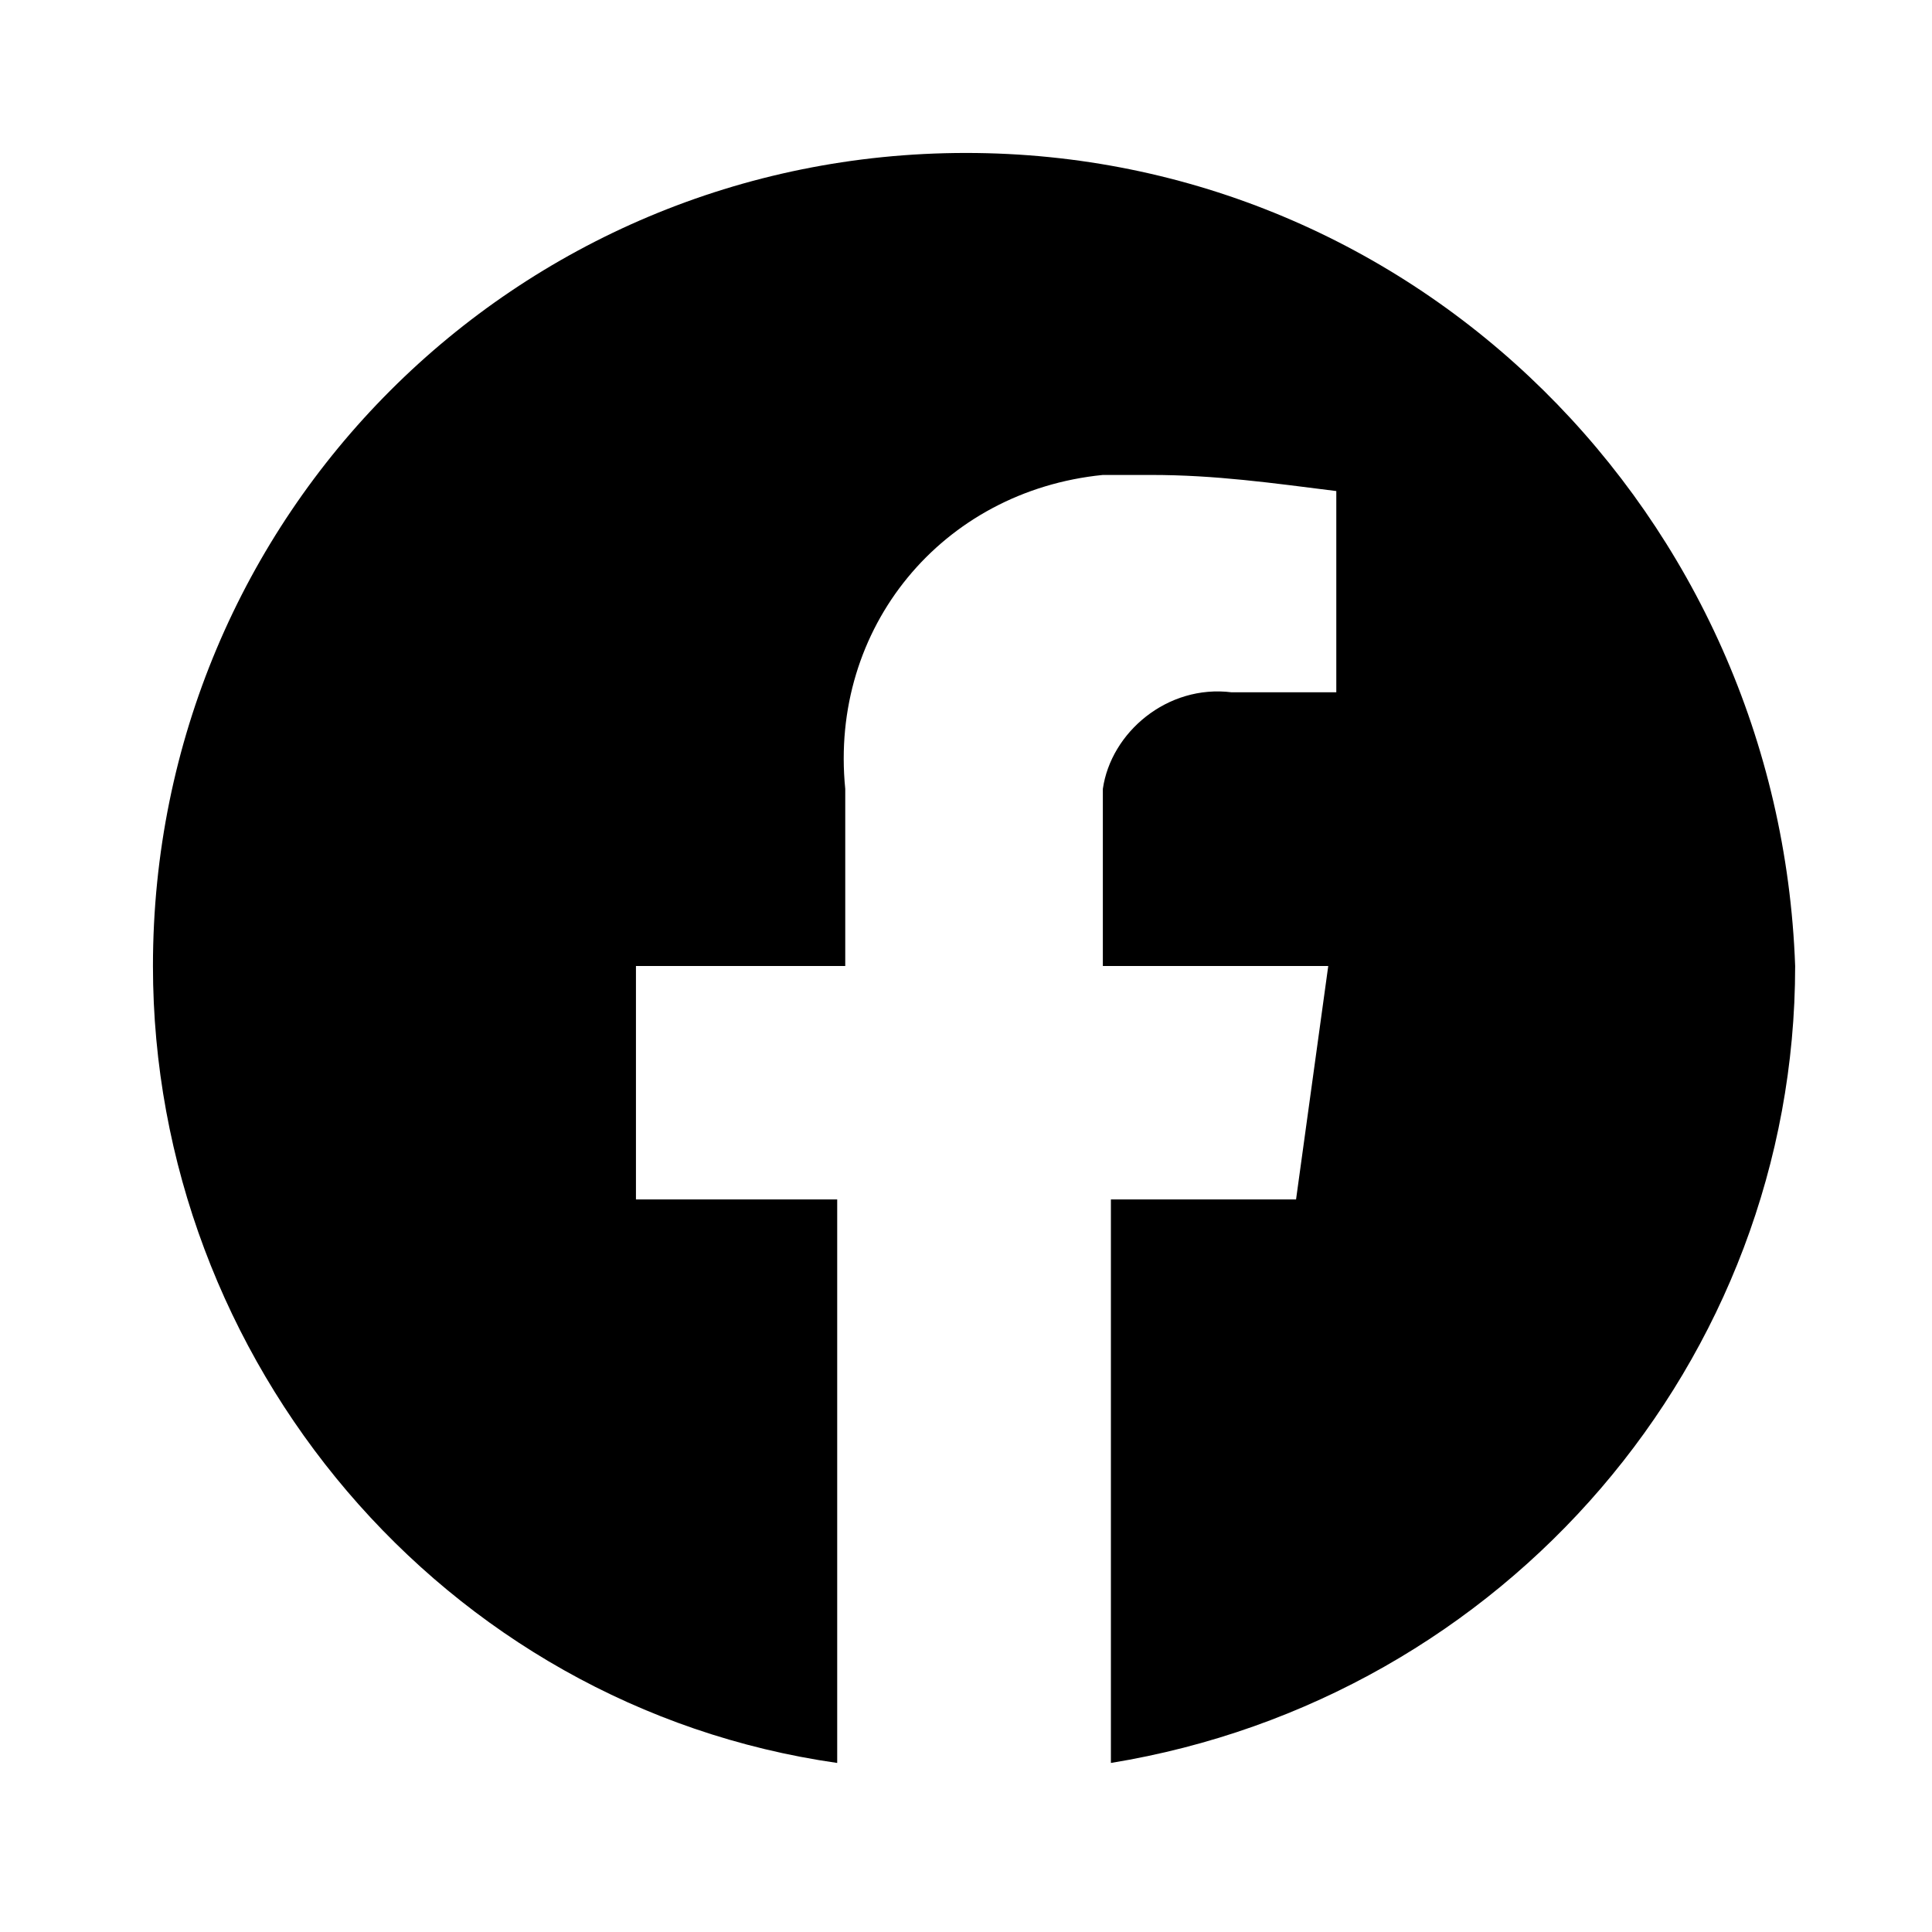
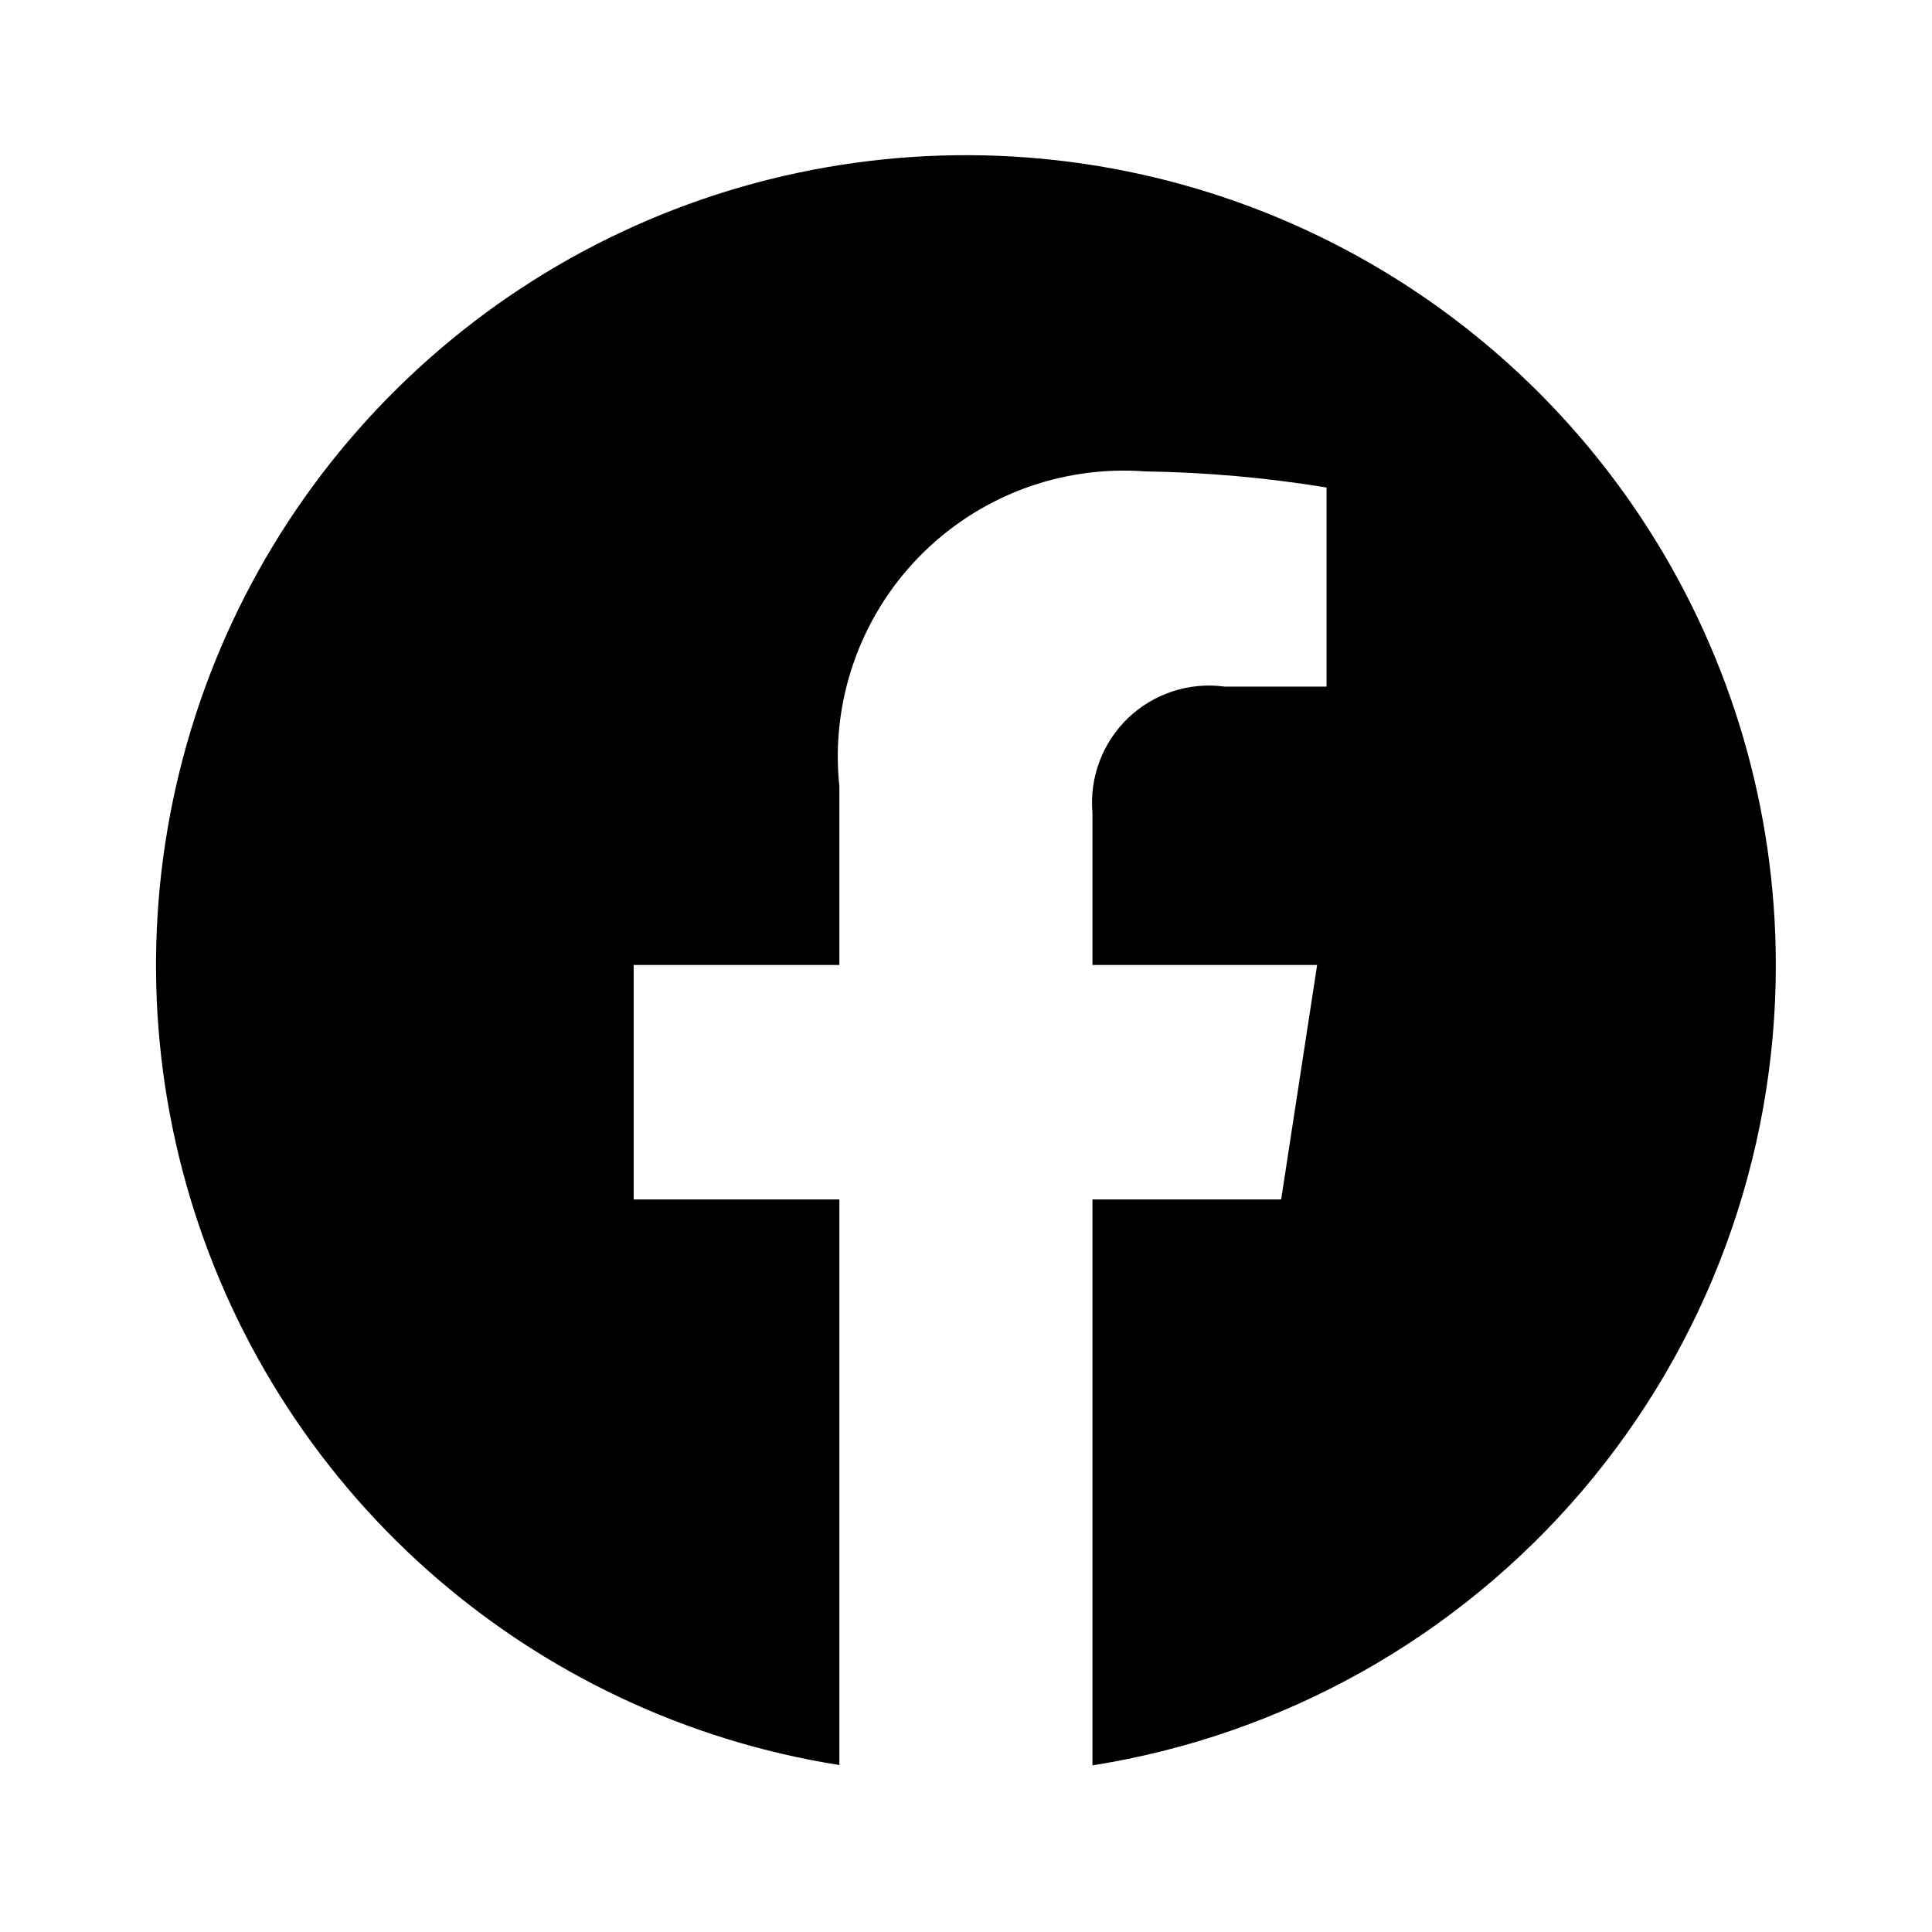
- <svg xmlns="http://www.w3.org/2000/svg" version="1.1" id="Livello_1" x="0px" y="0px" viewBox="0 0 24 24" style="enable-background:new 0 0 24 24;" xml:space="preserve">
-   <path d="M12,1.9C6.4,1.9,1.9,6.4,1.9,12c0,4.9,3.6,9.2,8.5,9.9v-7H7.9V12h2.6V9.8c-0.2-2,1.2-3.7,3.2-3.9c0.2,0,0.4,0,0.6,0  c0.8,0,1.5,0.1,2.3,0.2v2.5h-1.3c-0.8-0.1-1.5,0.5-1.6,1.2c0,0.1,0,0.2,0,0.3V12h2.8l-0.4,2.9h-2.3v7c4.9-0.8,8.5-5,8.5-9.9  C22.1,6.4,17.6,1.9,12,1.9z" />
+ <svg xmlns="http://www.w3.org/2000/svg" width="24" height="24" viewBox="0 0 24 24" fill="none">
+   <path d="M22.06 11.987C22.06 10.064 21.509 8.182 20.472 6.563C19.435 4.944 17.956 3.656 16.21 2.851C14.463 2.046 12.523 1.759 10.619 2.023C8.714 2.286 6.925 3.09 5.464 4.339C4.002 5.588 2.928 7.23 2.371 9.07C1.813 10.91 1.794 12.871 2.316 14.721C2.838 16.572 3.88 18.234 5.317 19.511C6.755 20.787 8.528 21.626 10.427 21.926V14.9H7.872V11.987H10.427V9.771C10.372 9.253 10.432 8.73 10.602 8.238C10.772 7.746 11.048 7.297 11.41 6.924C11.773 6.55 12.213 6.261 12.7 6.076C13.187 5.892 13.708 5.817 14.227 5.856C14.982 5.867 15.734 5.934 16.479 6.056V8.529H15.211C14.995 8.5 14.775 8.52 14.568 8.588C14.36 8.656 14.171 8.769 14.013 8.92C13.856 9.071 13.734 9.256 13.658 9.46C13.581 9.664 13.552 9.883 13.571 10.1V11.987H16.362L15.915 14.9H13.571V21.93C15.938 21.555 18.094 20.347 19.65 18.525C21.206 16.702 22.061 14.384 22.06 11.987Z" fill="black" />
</svg>
